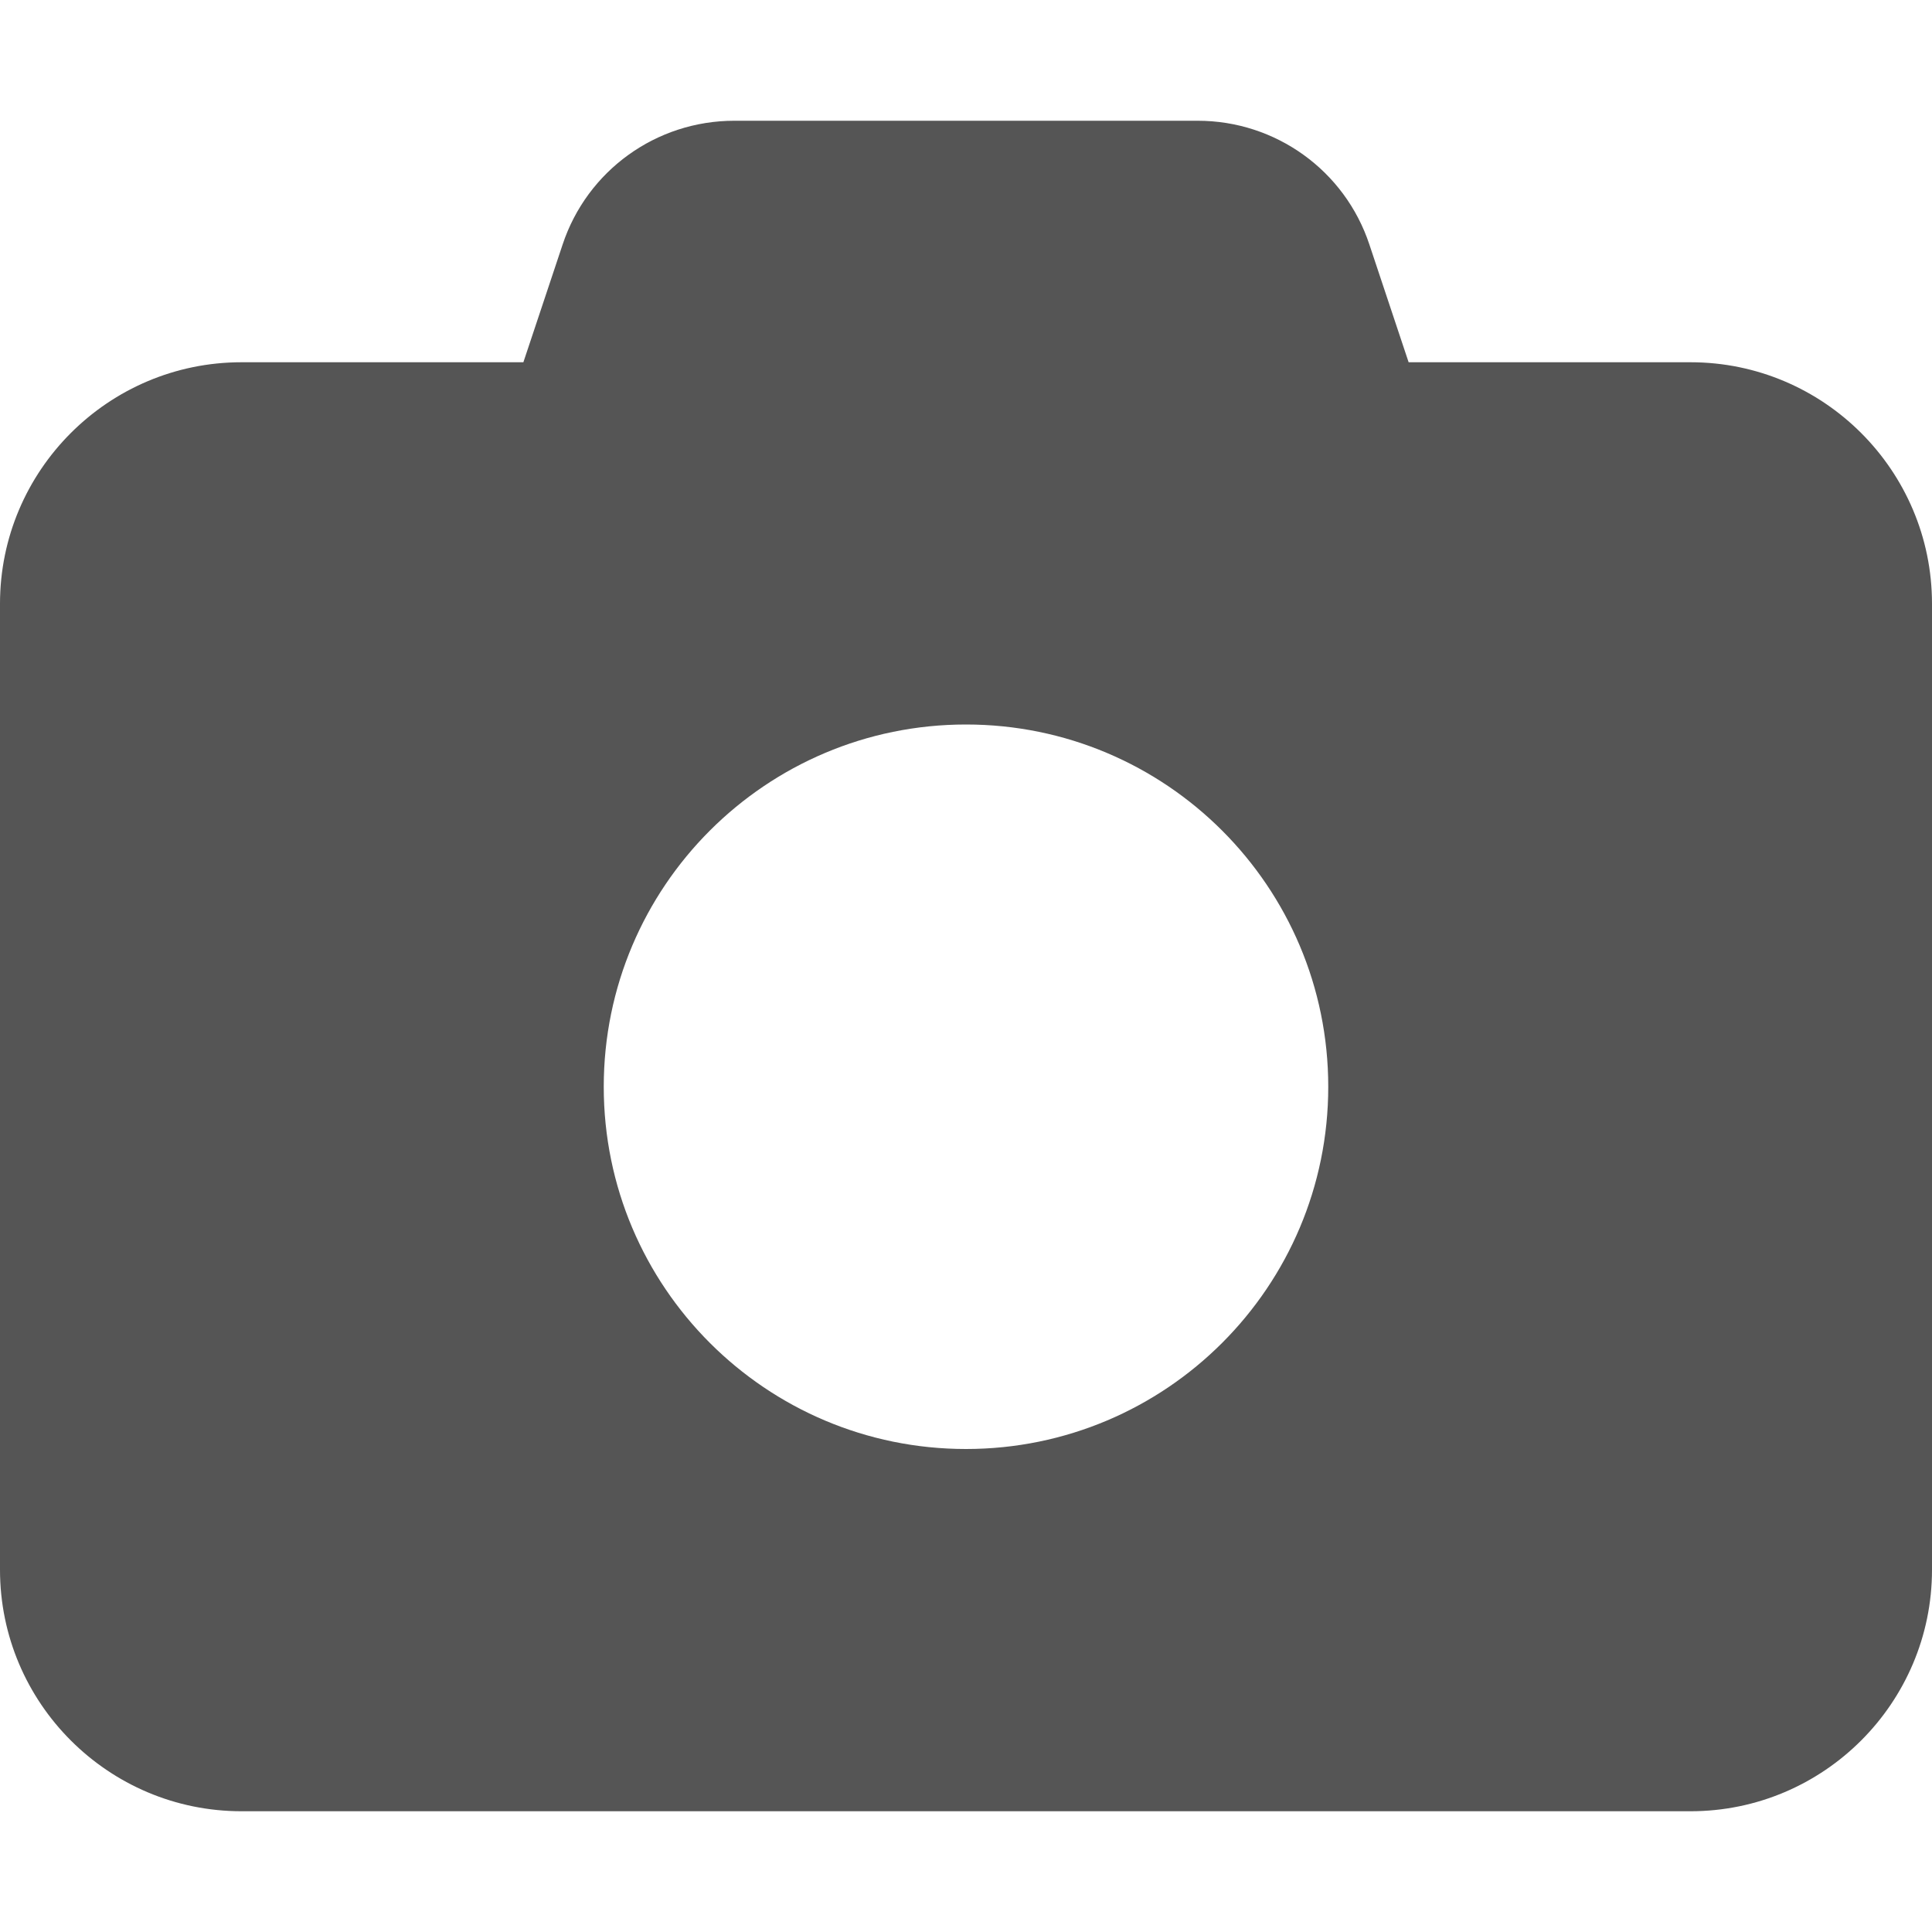
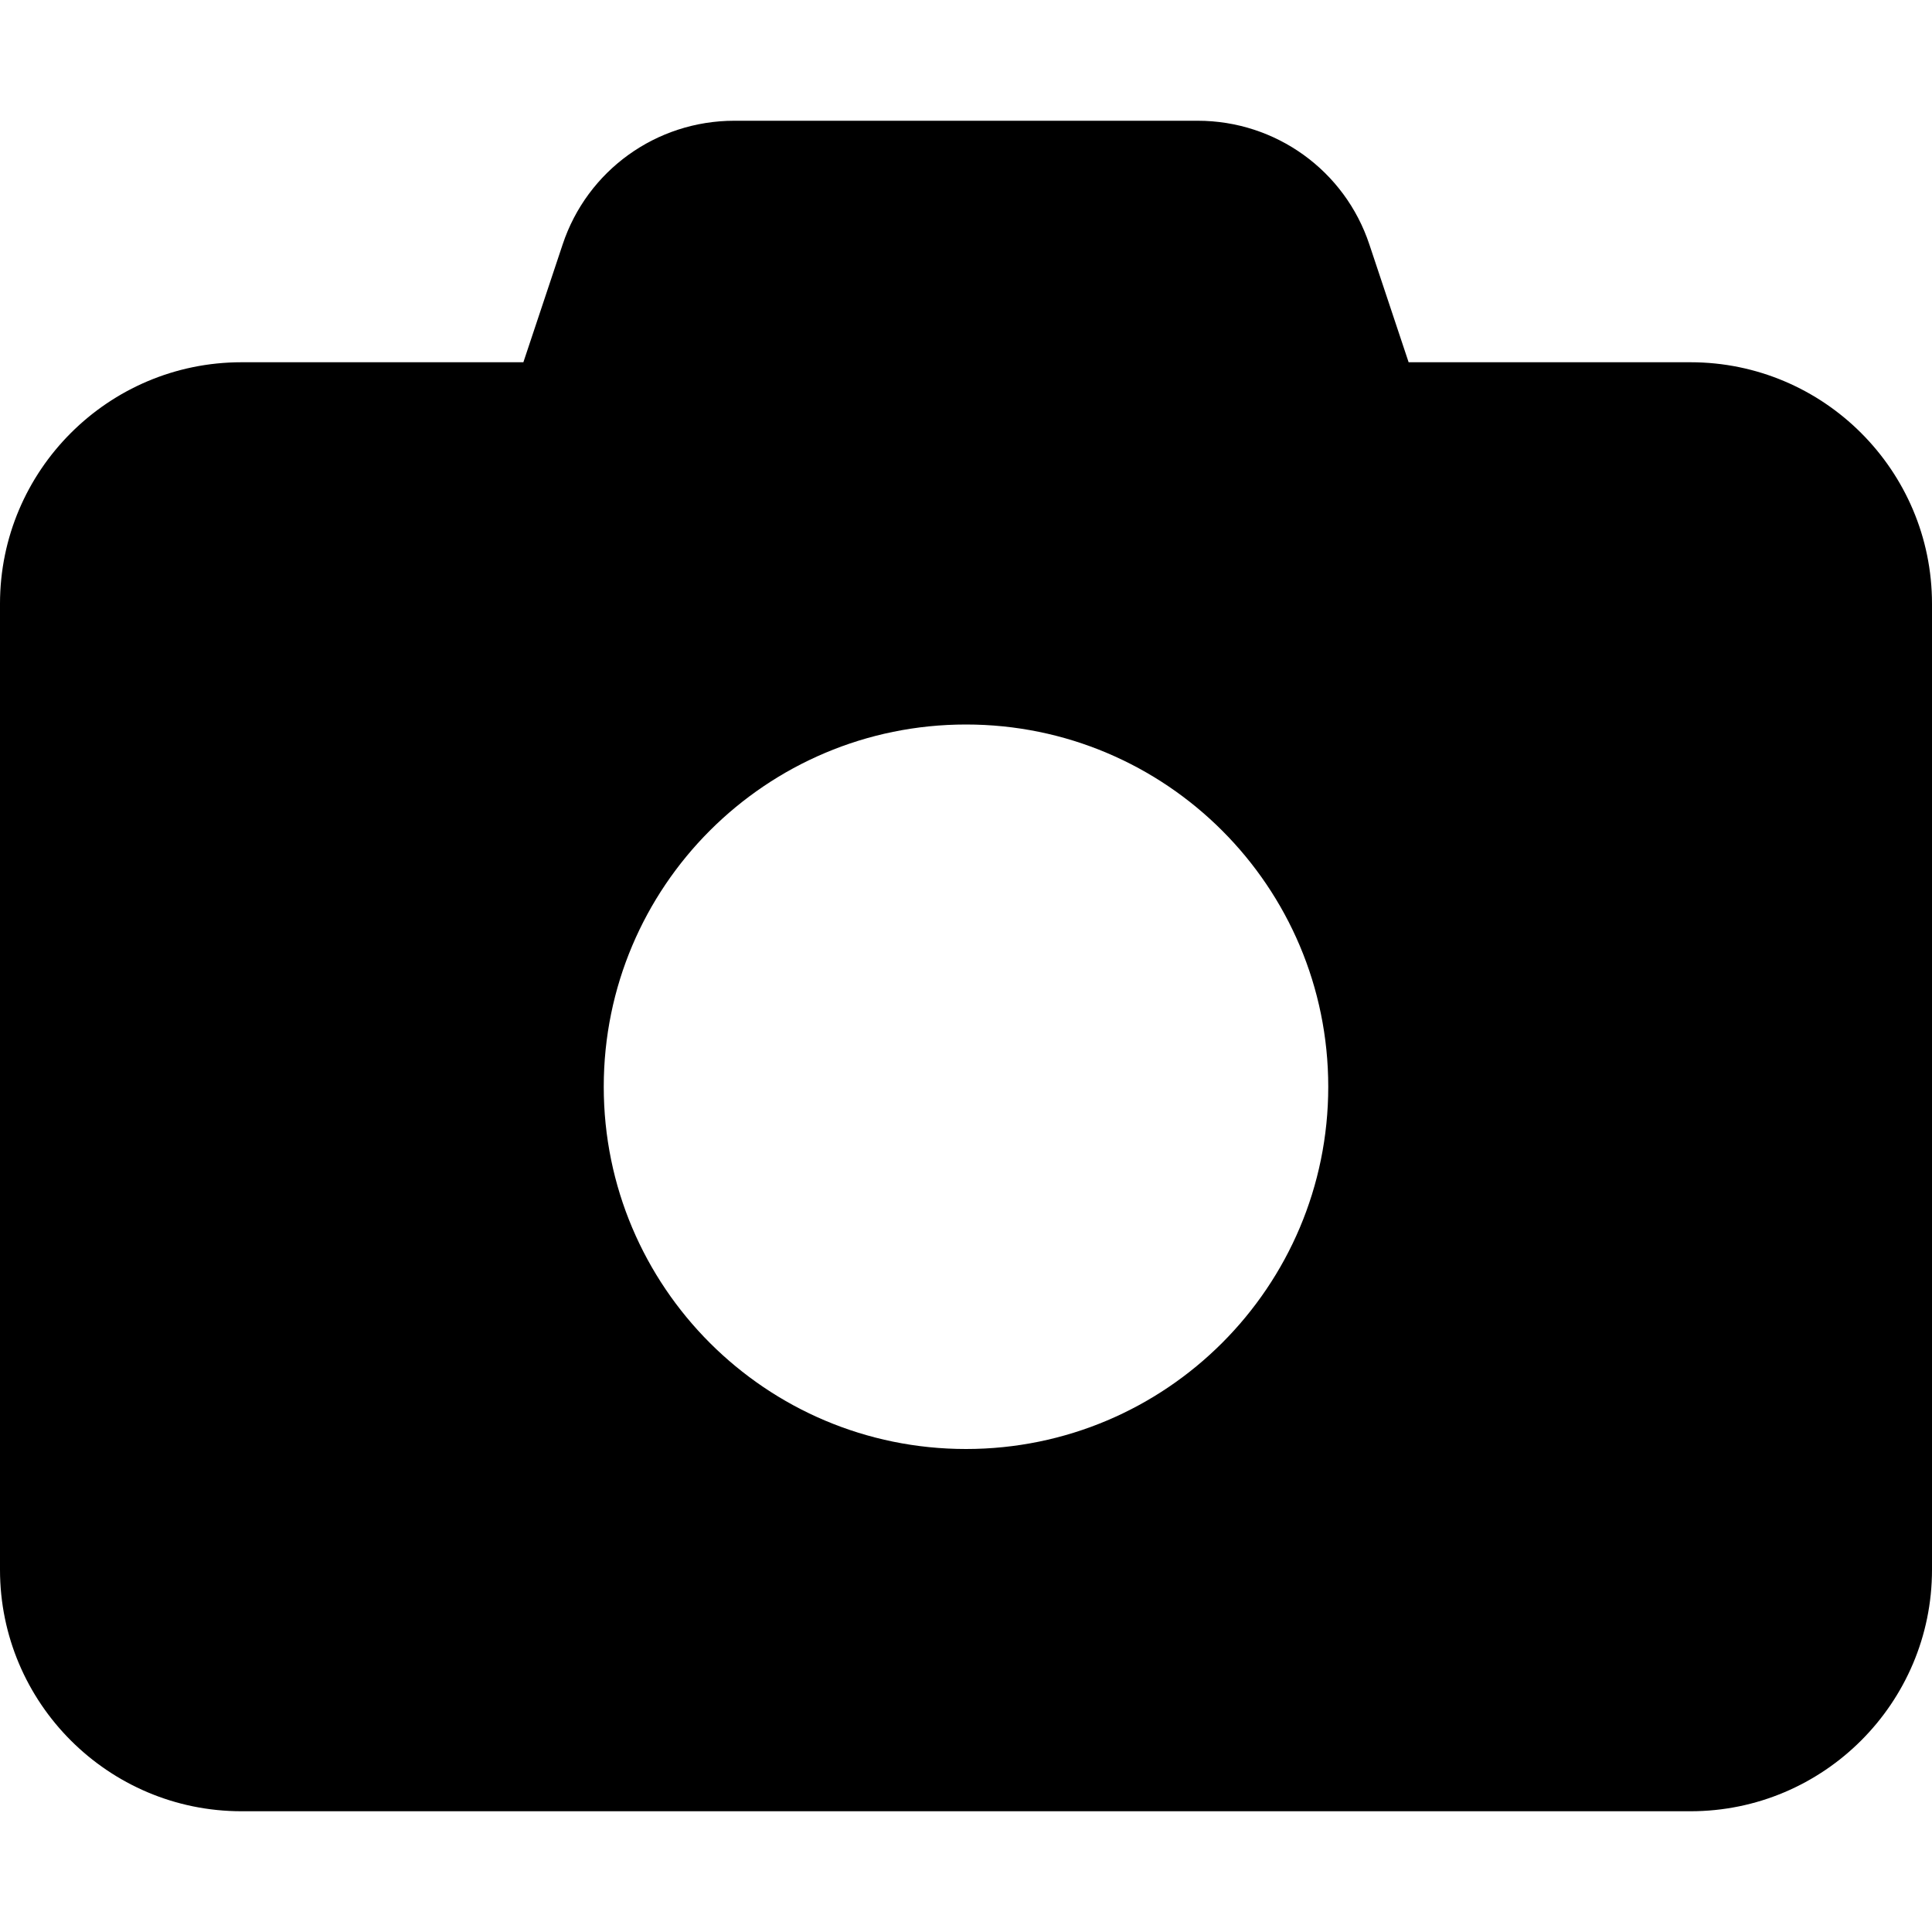
- <svg xmlns="http://www.w3.org/2000/svg" viewBox="0 0 512 512" fill="#555555">
-   <path d="M149.1 64.8L138.7 96H64C28.7 96 0 124.7 0 160V416c0 35.3 28.7 64 64 64H448c35.3 0 64-28.7 64-64V160c0-35.3-28.7-64-64-64H373.3L362.9 64.8C356.4 45.2 338.1 32 317.4 32H194.6c-20.7 0-39 13.2-45.5 32.8zM256 192a96 96 0 1 1 0 192 96 96 0 1 1 0-192z" />
+ <svg xmlns="http://www.w3.org/2000/svg" viewBox="0 0 512 512">
+   <path d="M149.1 64.8L138.7 96H64C28.7 96 0 124.7 0 160V416c0 35.3 28.7 64 64 64H448c35.3 0 64-28.7 64-64V160c0-35.3-28.7-64-64-64H373.3L362.9 64.8C356.4 45.2 338.1 32 317.4 32H194.6c-20.7 0-39 13.2-45.5 32.8zM256 192a96 96 0 1 1 0 192 96 96 0 1 1 0-192z" fill="currentColor" />
</svg>
